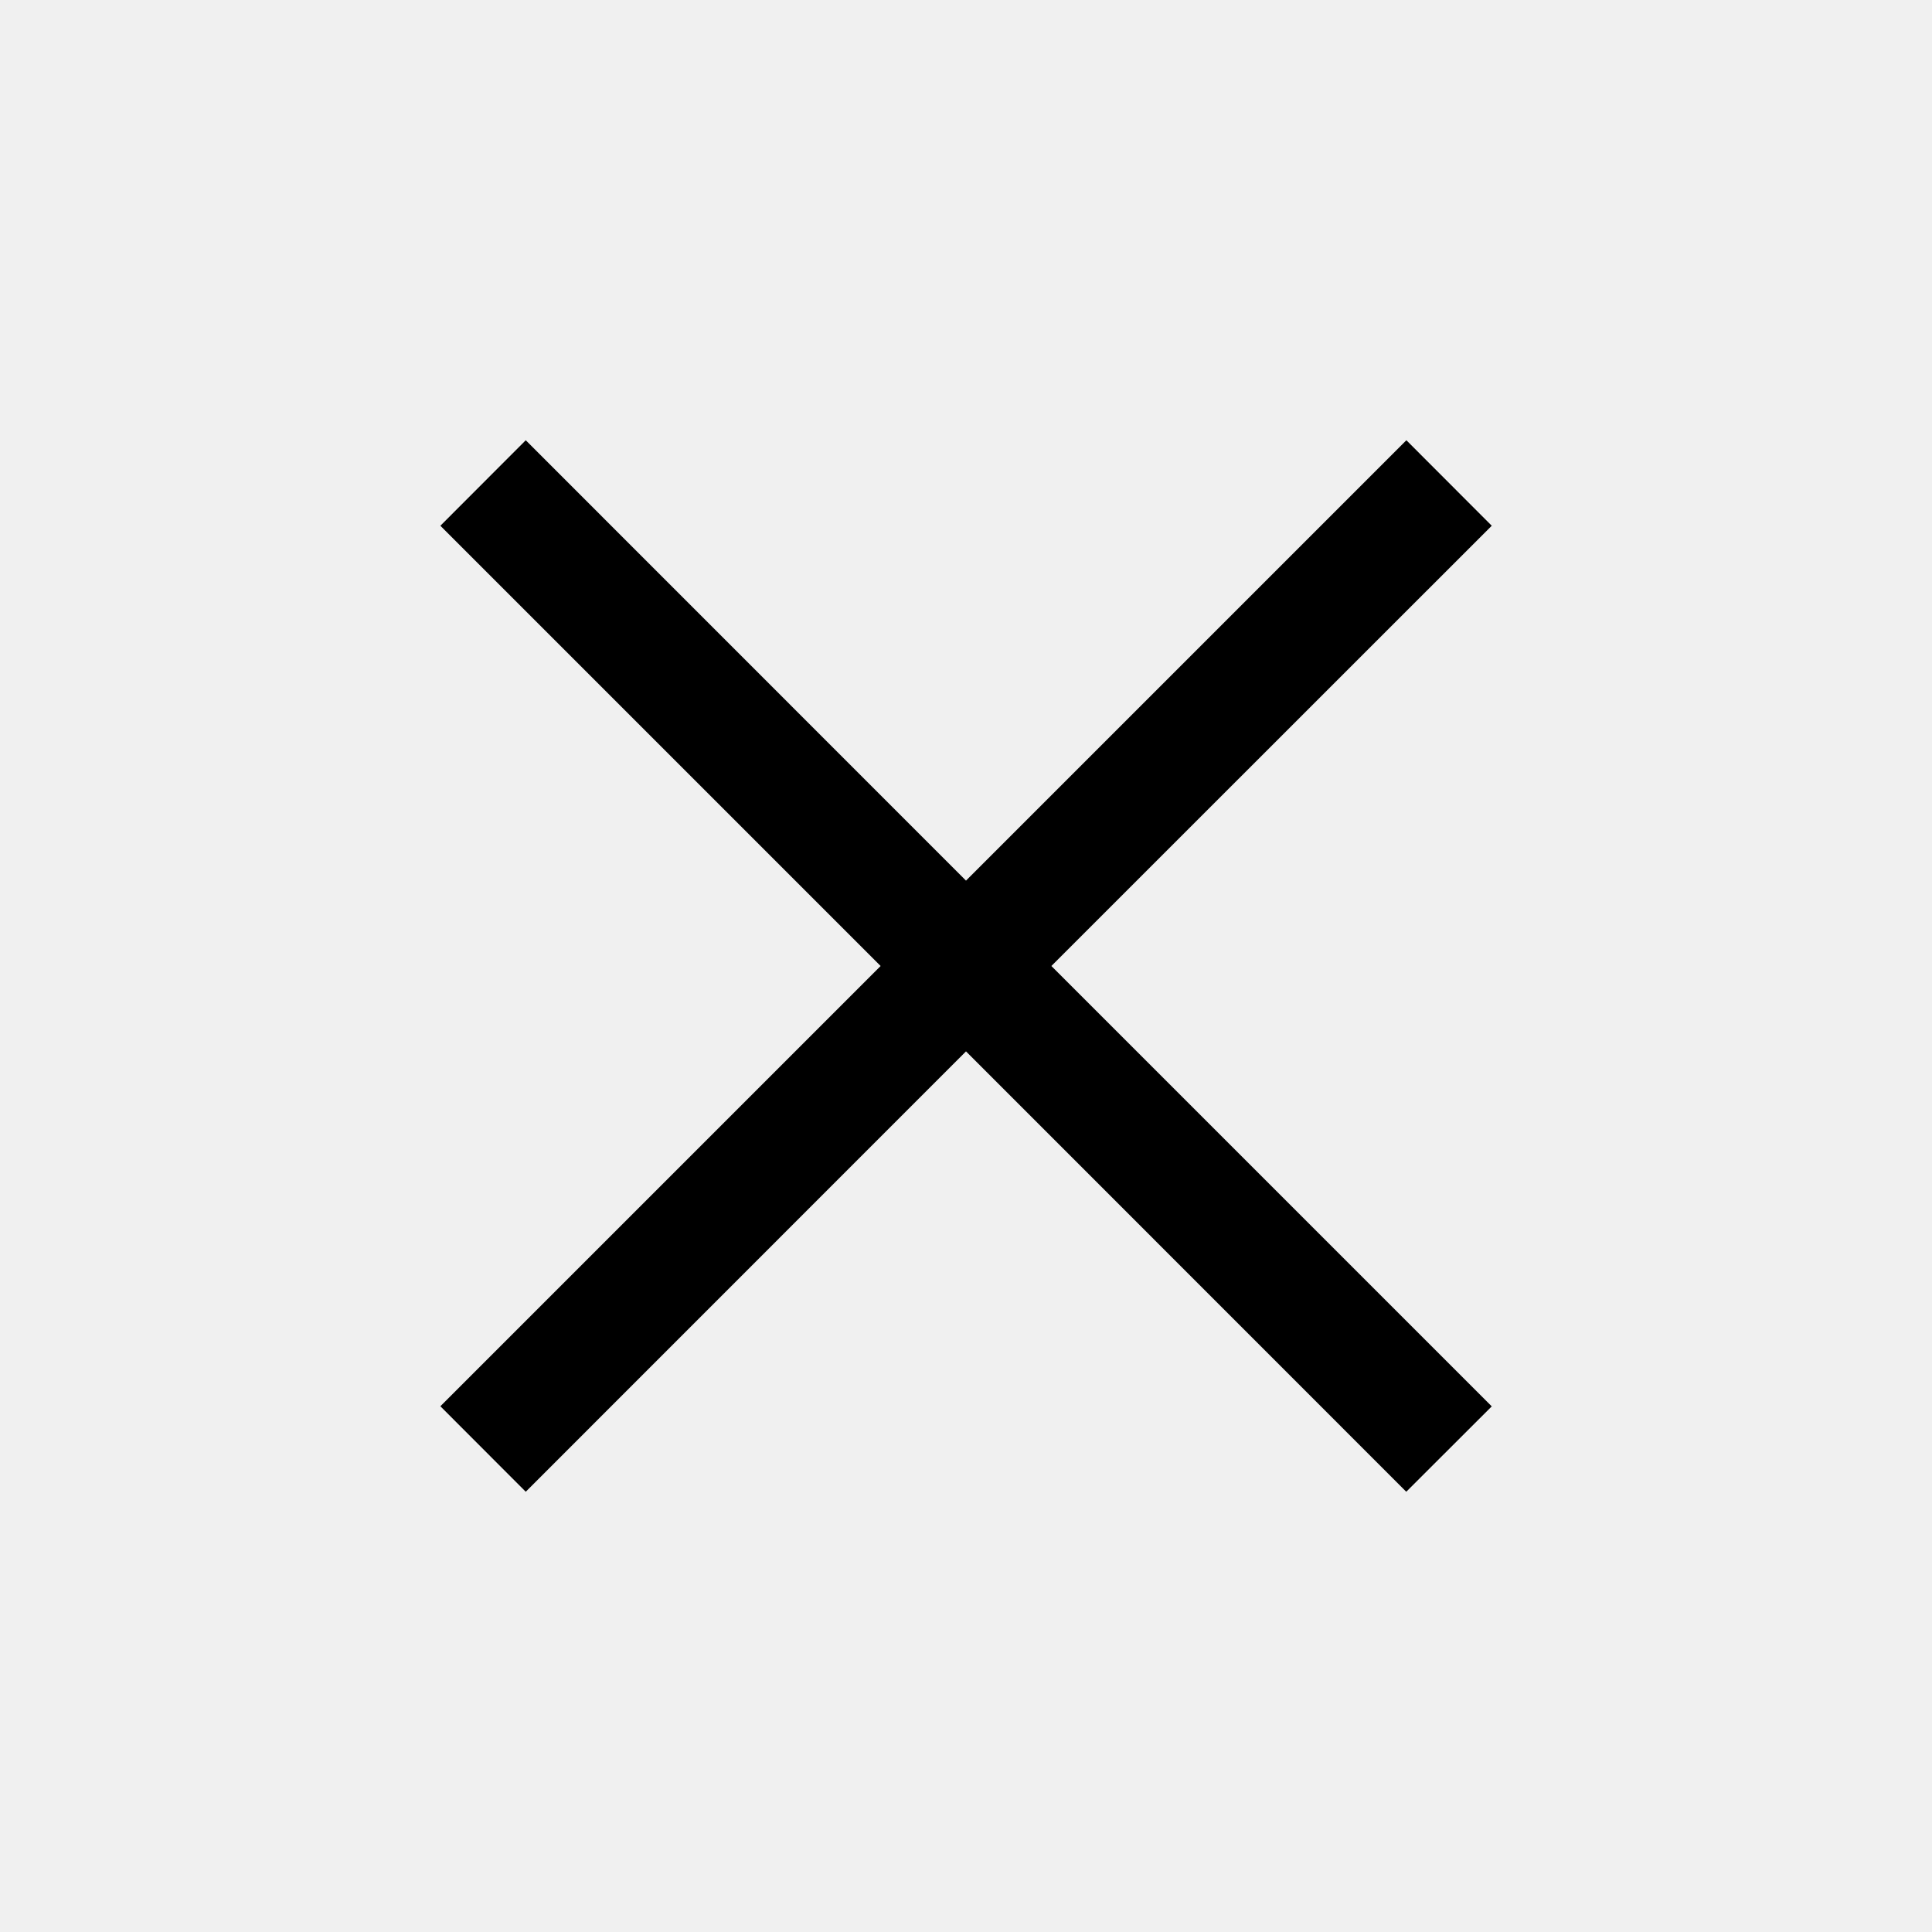
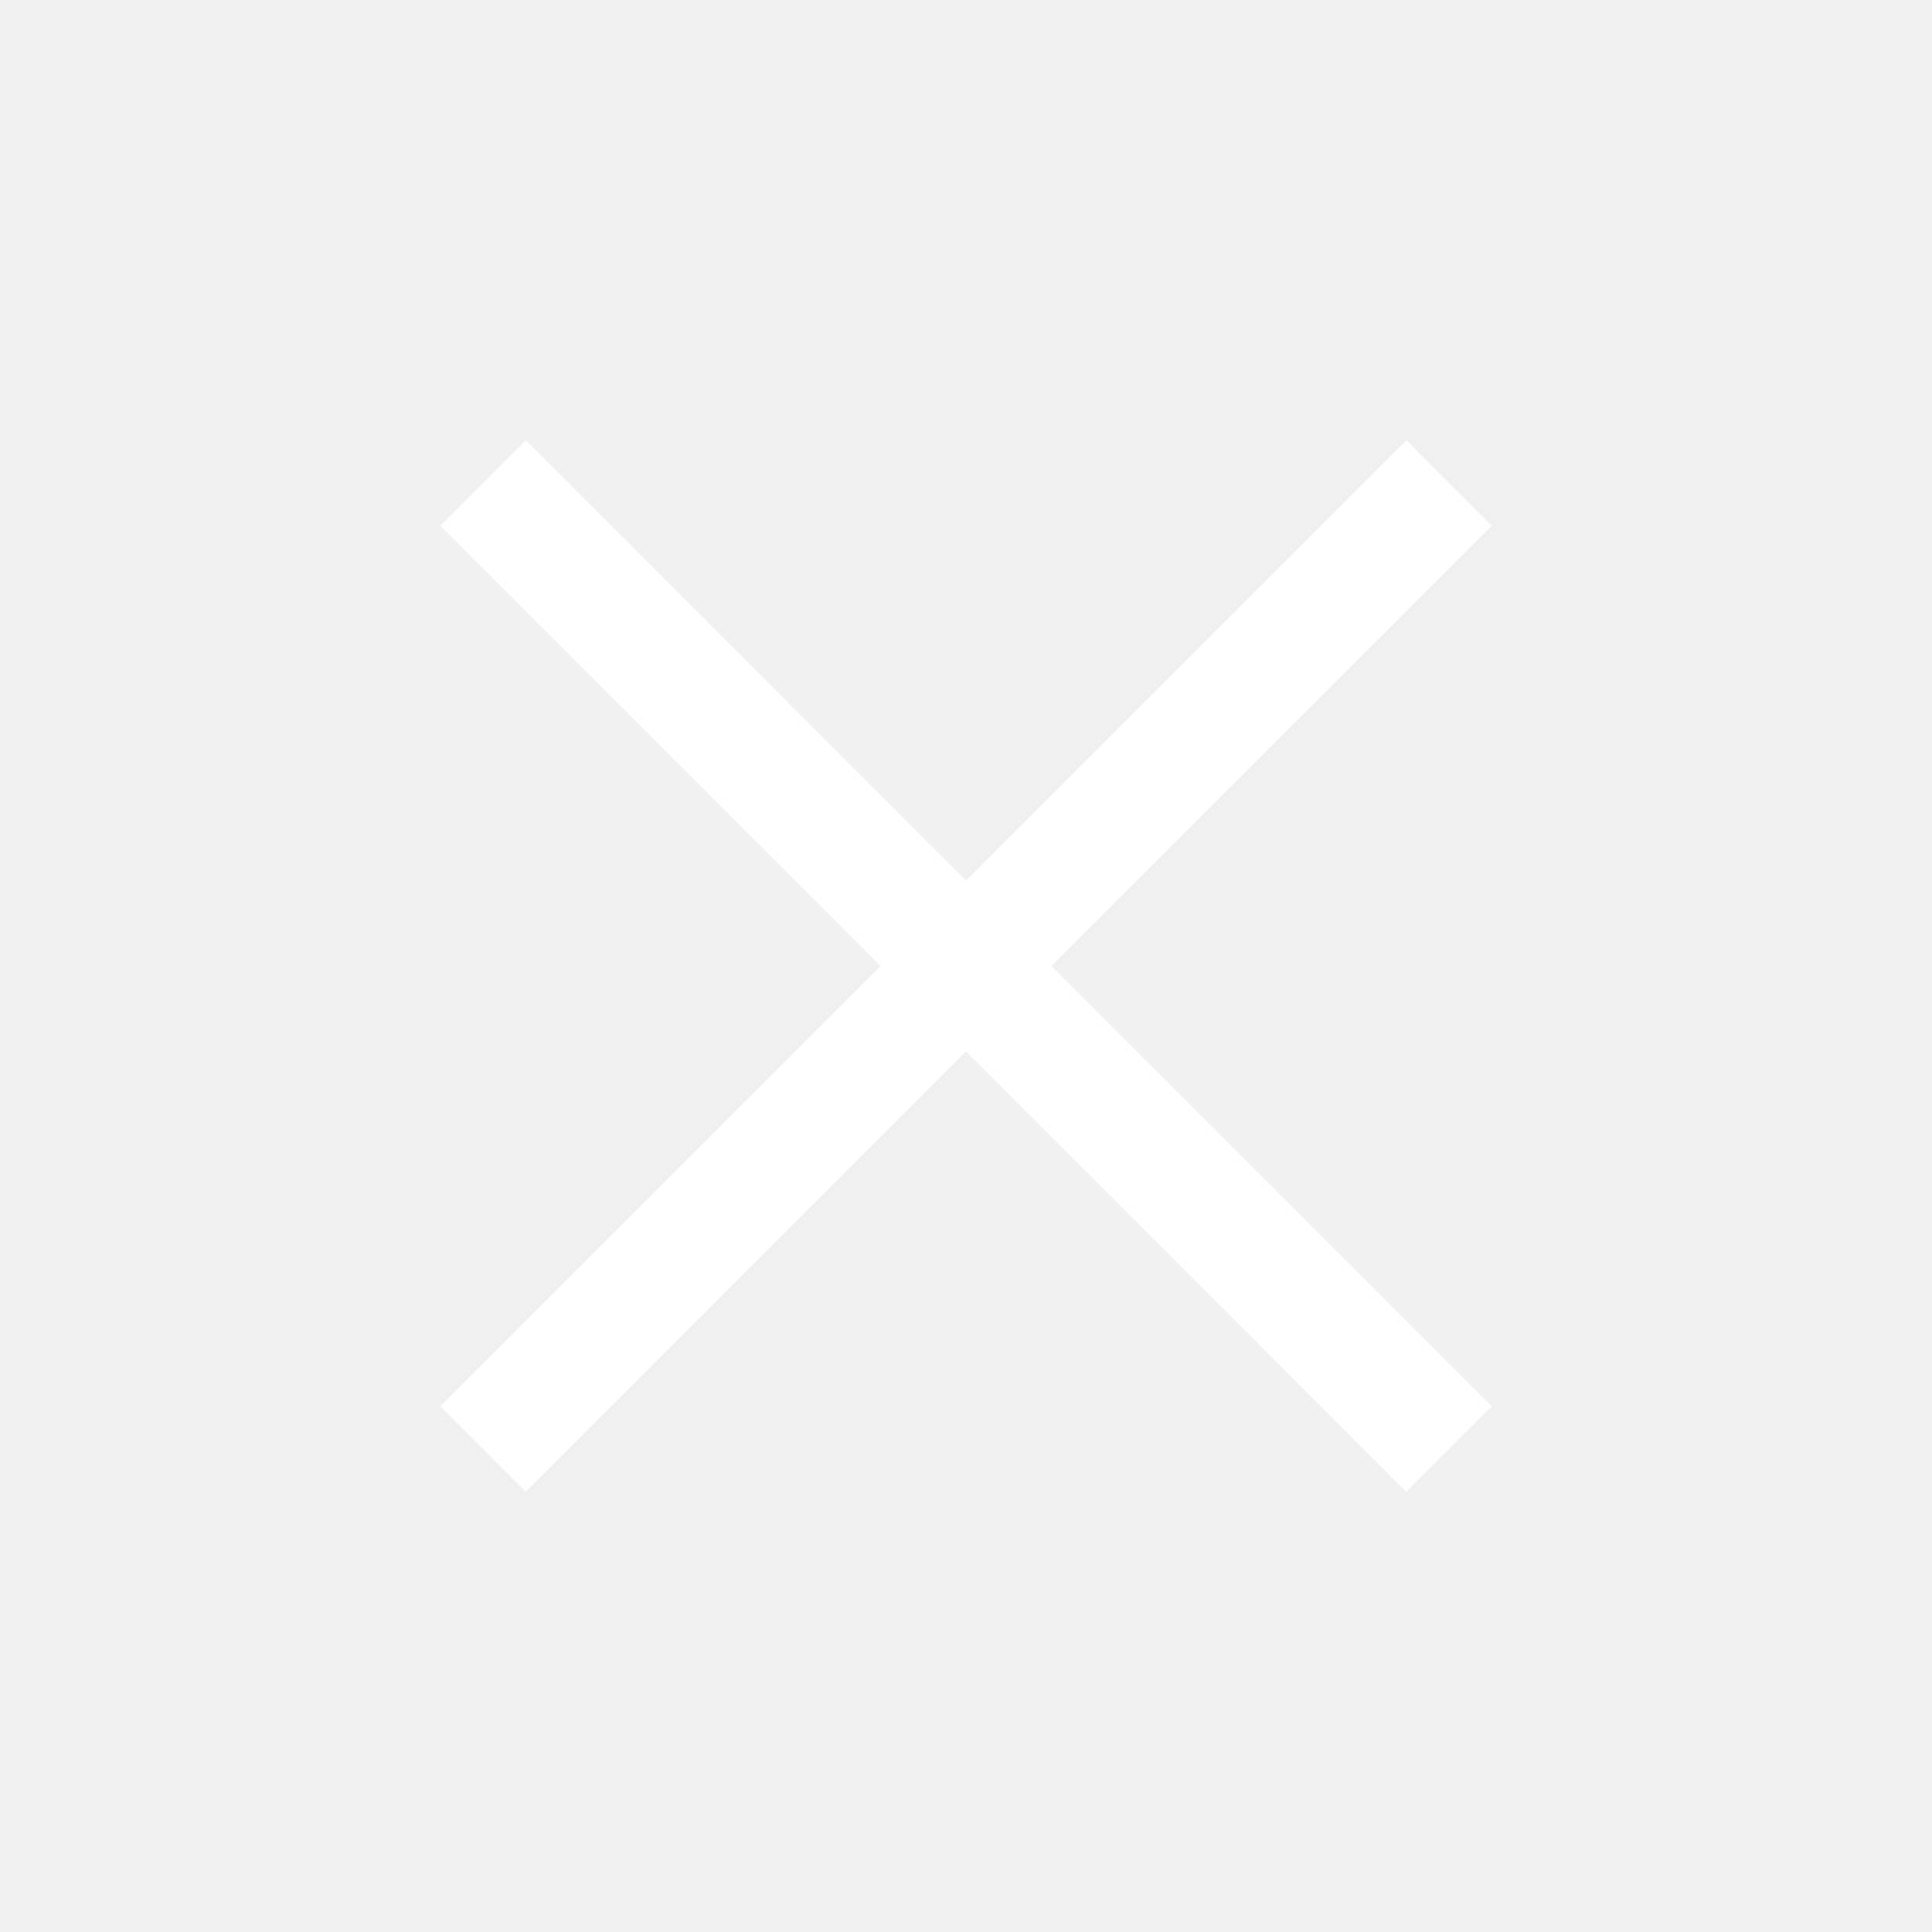
- <svg xmlns="http://www.w3.org/2000/svg" width="16" height="16" viewBox="0 0 16 16" fill="currentColor">
+ <svg xmlns="http://www.w3.org/2000/svg" width="16" height="16" viewBox="0 0 16 16" fill="#ffffff">
  <path fill-rule="evenodd" clip-rule="evenodd" d="M8 8.707l3.646 3.647.708-.707L8.707 8l3.647-3.646-.707-.708L8 7.293 4.354 3.646l-.707.708L7.293 8l-3.646 3.646.707.708L8 8.707z" />
</svg>
